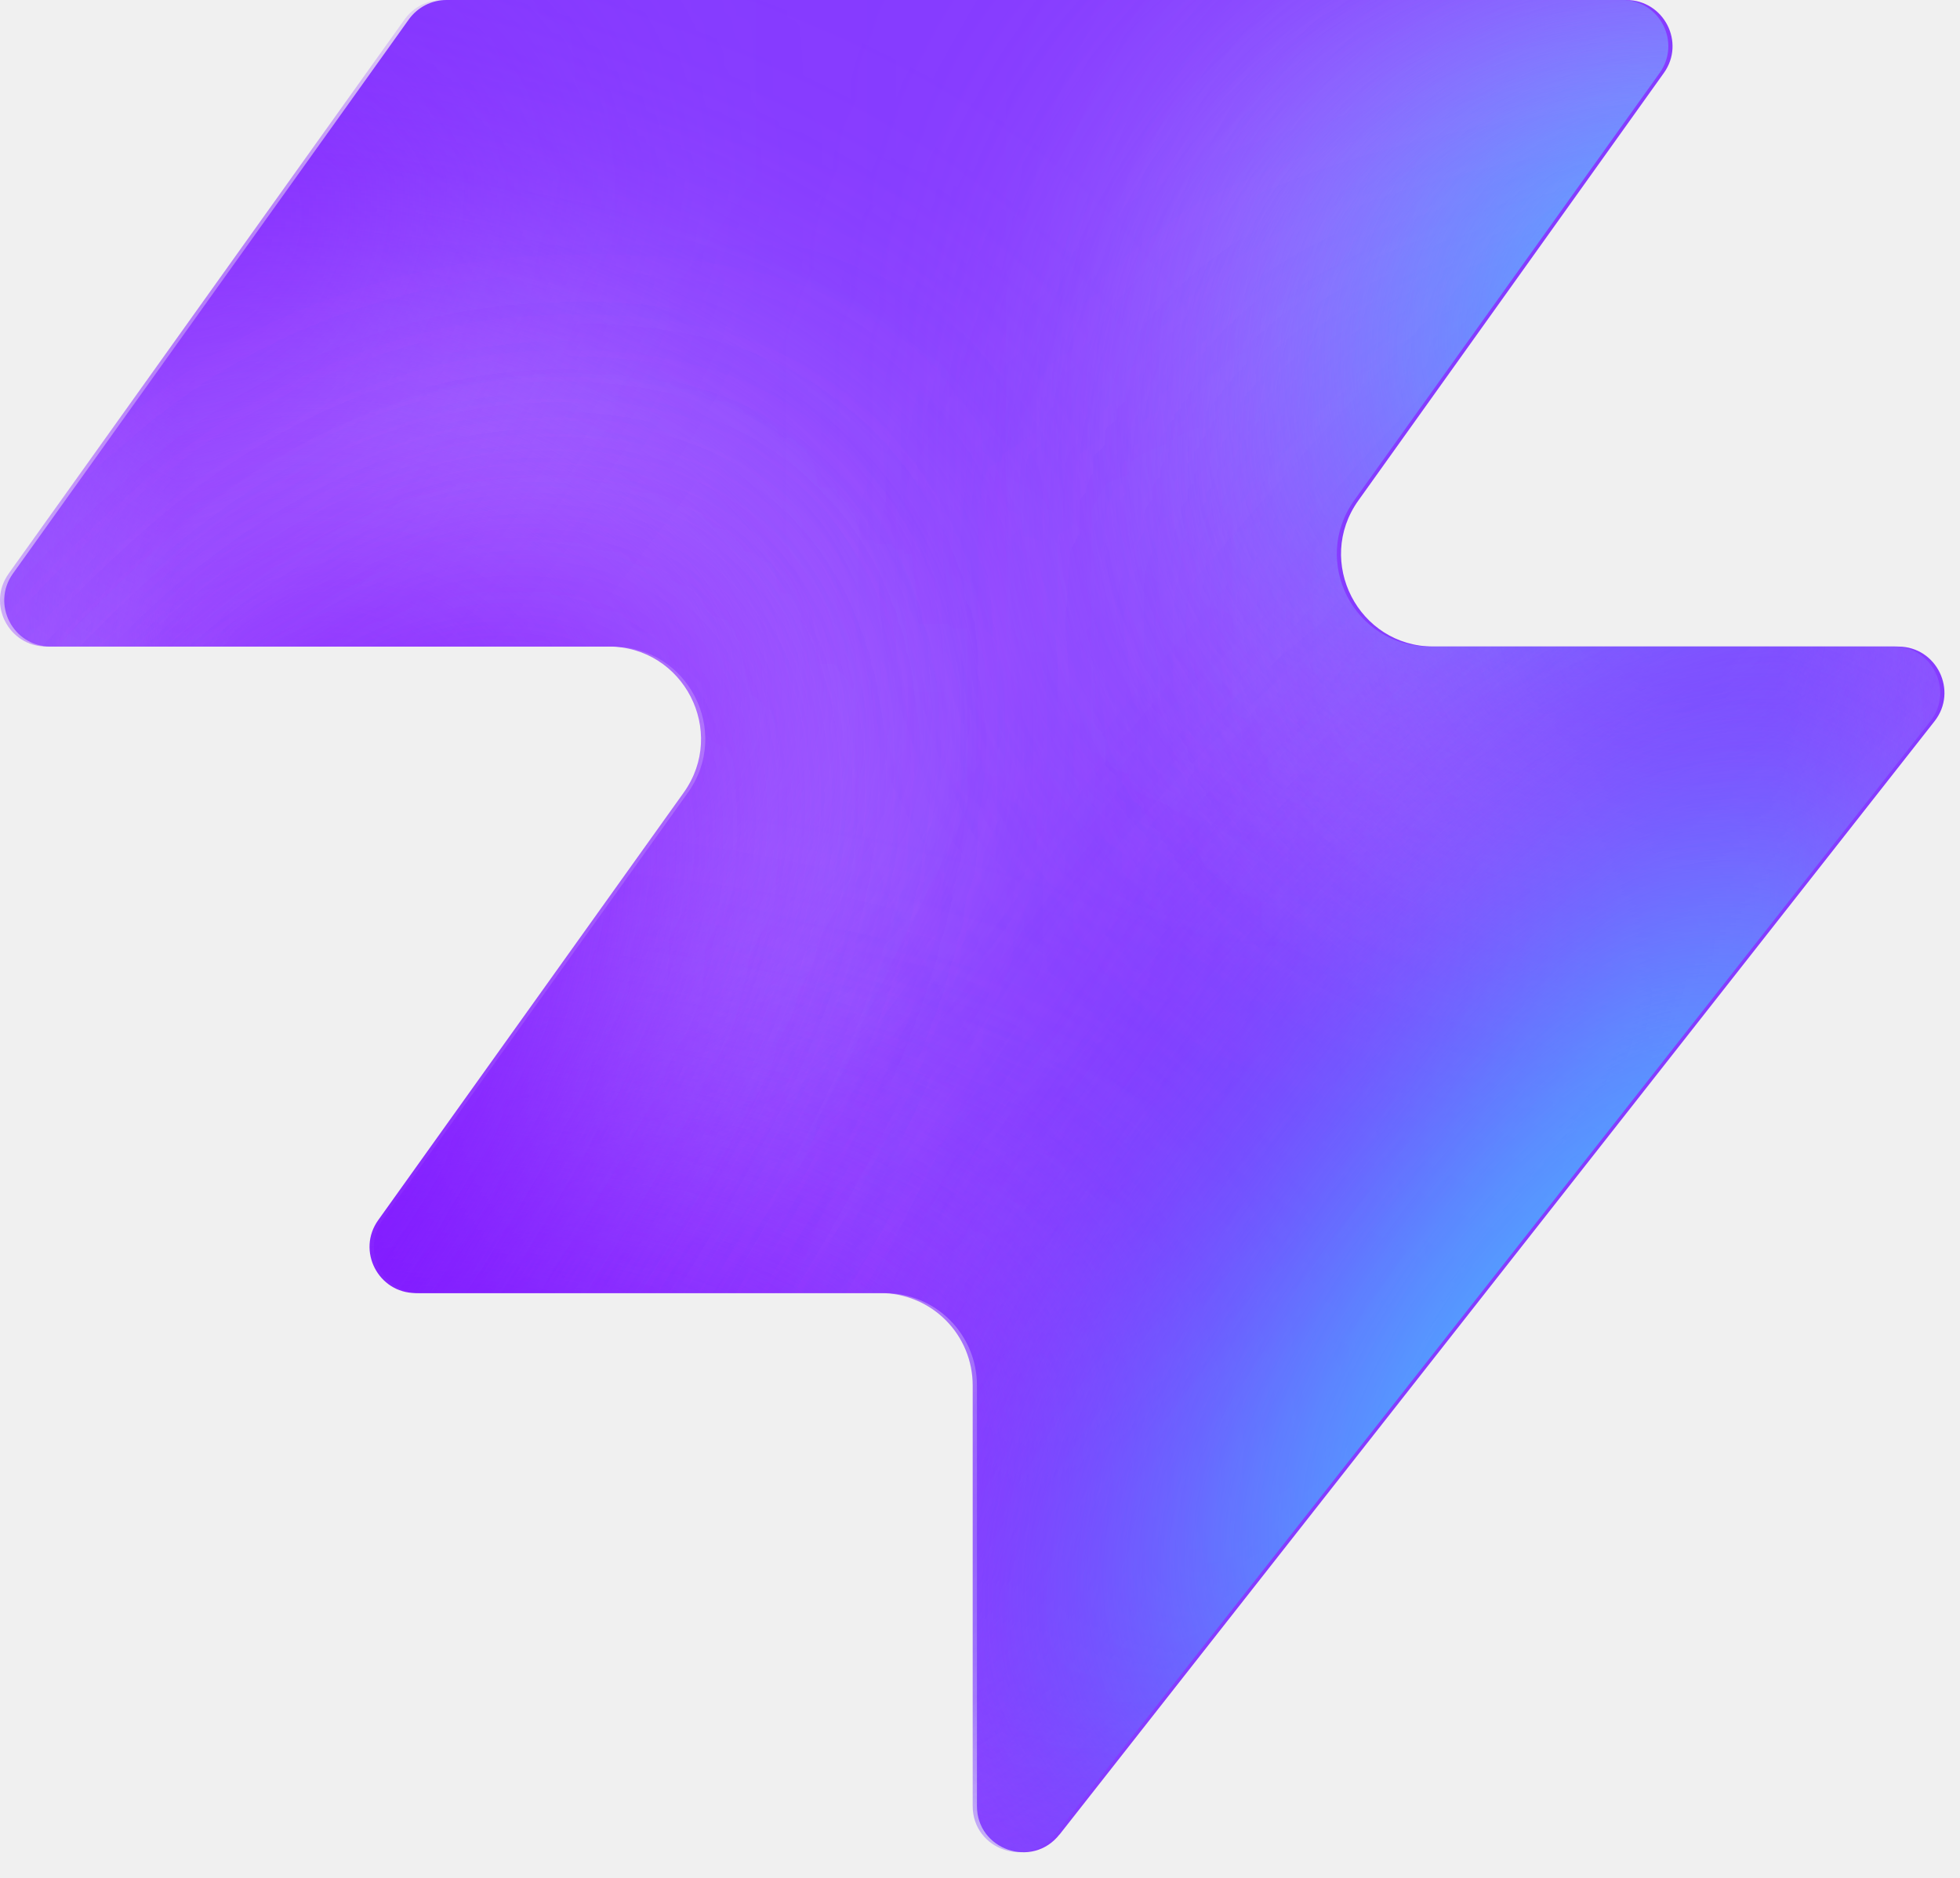
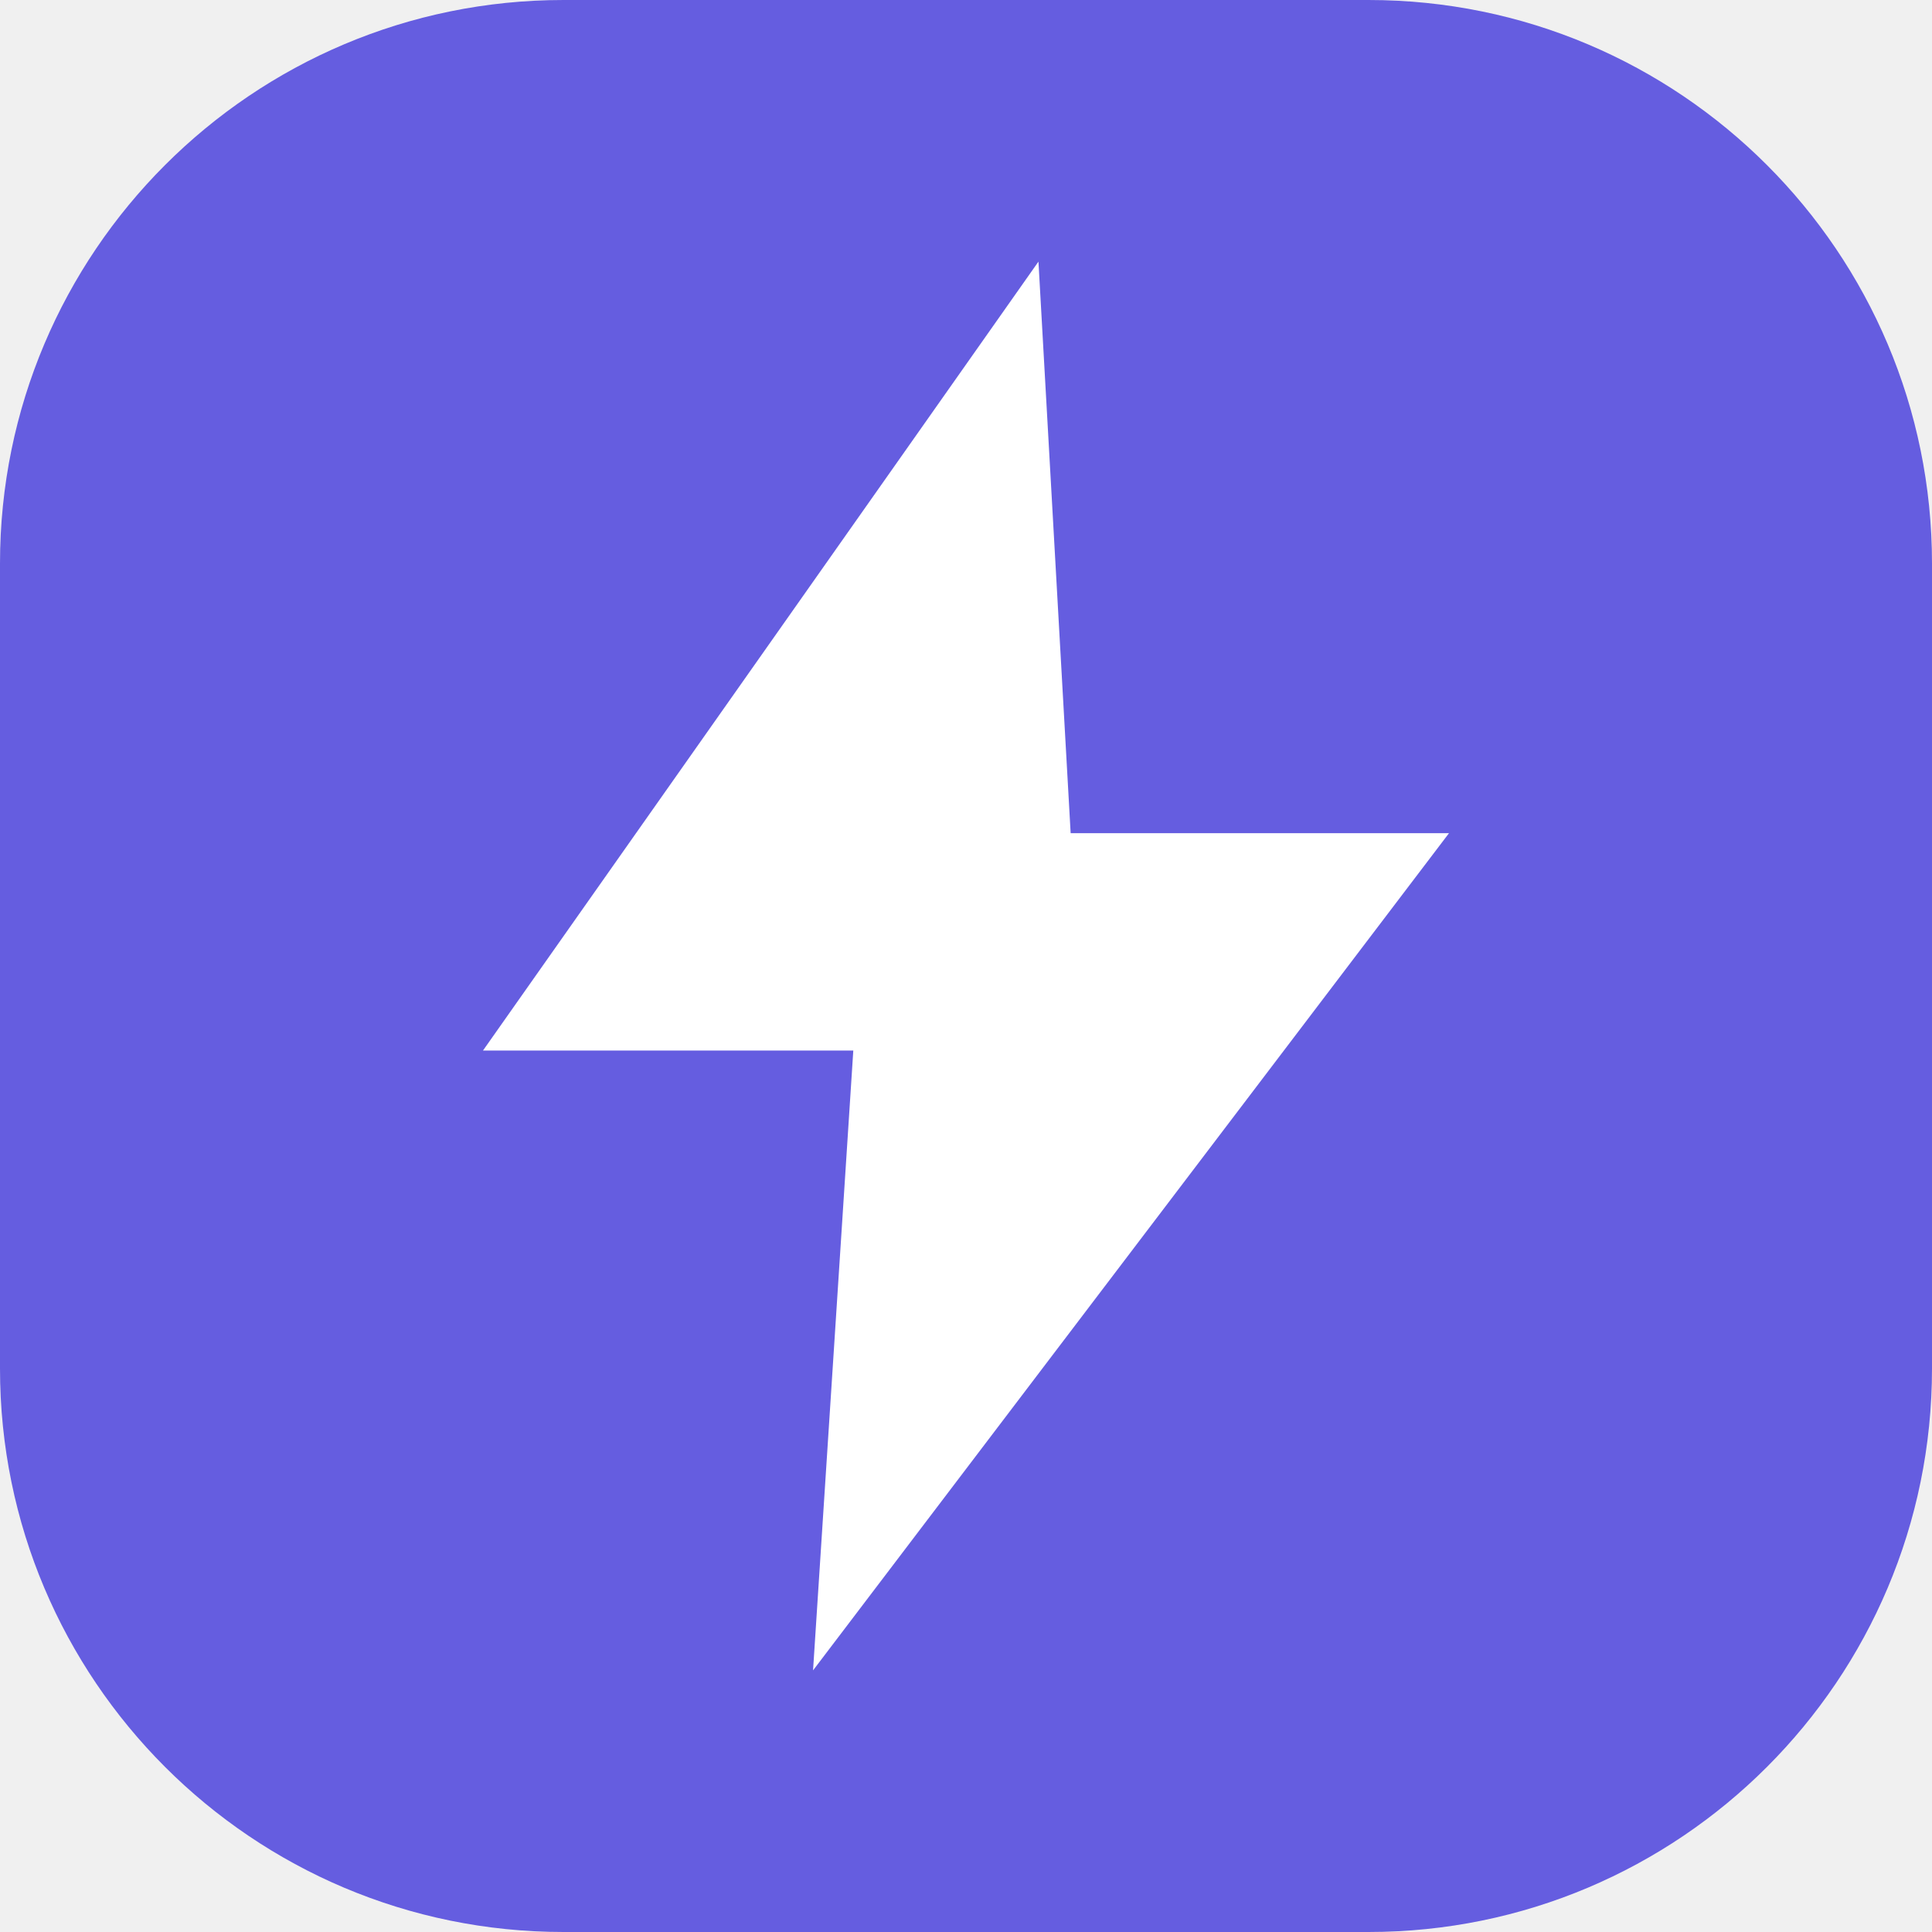
- <svg xmlns="http://www.w3.org/2000/svg" width="48" height="46" fill="none" viewBox="0 0 48 46">
-   <path fill="#863bff" d="M25.946 44.938c-.664.845-2.021.375-2.021-.698V33.937a2.26 2.26 0 0 0-2.262-2.262H10.287c-.92 0-1.456-1.04-.92-1.788l7.48-10.471c1.07-1.497 0-3.578-1.842-3.578H1.237c-.92 0-1.456-1.04-.92-1.788L10.013.474c.214-.297.556-.474.92-.474h28.894c.92 0 1.456 1.04.92 1.788l-7.48 10.471c-1.07 1.498 0 3.579 1.842 3.579h11.377c.943 0 1.473 1.088.89 1.83L25.947 44.94z" style="fill:#863bff;fill:color(display-p3 .525 .23 1);fill-opacity:1" />
-   <mask id="a" width="48" height="46" x="0" y="0" maskUnits="userSpaceOnUse" style="mask-type:alpha">
-     <path fill="#000" d="M25.842 44.938c-.664.844-2.021.375-2.021-.698V33.937a2.26 2.26 0 0 0-2.262-2.262H10.183c-.92 0-1.456-1.04-.92-1.788l7.48-10.471c1.07-1.498 0-3.579-1.842-3.579H1.133c-.92 0-1.456-1.04-.92-1.787L9.91.473c.214-.297.556-.474.92-.474h28.894c.92 0 1.456 1.04.92 1.788l-7.48 10.471c-1.07 1.498 0 3.578 1.842 3.578h11.377c.943 0 1.473 1.088.89 1.832L25.843 44.94z" style="fill:#000;fill-opacity:1" />
-   </mask>
-   <g mask="url(#a)">
-     <g filter="url(#b)">
-       <ellipse cx="5.508" cy="14.704" fill="#ede6ff" rx="5.508" ry="14.704" style="fill:#ede6ff;fill:color(display-p3 .927 .903 1);fill-opacity:1" transform="matrix(.00324 1 1 -.00324 -4.47 31.516)" />
-     </g>
-     <g filter="url(#c)">
-       <ellipse cx="10.399" cy="29.851" fill="#ede6ff" rx="10.399" ry="29.851" style="fill:#ede6ff;fill:color(display-p3 .927 .903 1);fill-opacity:1" transform="matrix(.00324 1 1 -.00324 -39.328 7.883)" />
-     </g>
-     <g filter="url(#d)">
-       <ellipse cx="5.508" cy="30.487" fill="#7e14ff" rx="5.508" ry="30.487" style="fill:#7e14ff;fill:color(display-p3 .492 .077 1);fill-opacity:1" transform="rotate(89.814 -25.913 -14.639)scale(1 -1)" />
-     </g>
-     <g filter="url(#e)">
-       <ellipse cx="5.508" cy="30.599" fill="#7e14ff" rx="5.508" ry="30.599" style="fill:#7e14ff;fill:color(display-p3 .492 .077 1);fill-opacity:1" transform="rotate(89.814 -32.644 -3.334)scale(1 -1)" />
-     </g>
-     <g filter="url(#f)">
-       <ellipse cx="5.508" cy="30.599" fill="#7e14ff" rx="5.508" ry="30.599" style="fill:#7e14ff;fill:color(display-p3 .492 .077 1);fill-opacity:1" transform="matrix(.00324 1 1 -.00324 -34.34 30.47)" />
-     </g>
-     <g filter="url(#g)">
-       <ellipse cx="14.072" cy="22.078" fill="#ede6ff" rx="14.072" ry="22.078" style="fill:#ede6ff;fill:color(display-p3 .927 .903 1);fill-opacity:1" transform="rotate(93.35 24.506 48.493)scale(-1 1)" />
-     </g>
-     <g filter="url(#h)">
-       <ellipse cx="3.47" cy="21.501" fill="#7e14ff" rx="3.47" ry="21.501" style="fill:#7e14ff;fill:color(display-p3 .492 .077 1);fill-opacity:1" transform="rotate(89.009 28.708 47.59)scale(-1 1)" />
-     </g>
-     <g filter="url(#i)">
-       <ellipse cx="3.47" cy="21.501" fill="#7e14ff" rx="3.47" ry="21.501" style="fill:#7e14ff;fill:color(display-p3 .492 .077 1);fill-opacity:1" transform="rotate(89.009 28.708 47.59)scale(-1 1)" />
-     </g>
-     <g filter="url(#j)">
-       <ellipse cx=".387" cy="8.972" fill="#7e14ff" rx="4.407" ry="29.108" style="fill:#7e14ff;fill:color(display-p3 .492 .077 1);fill-opacity:1" transform="rotate(39.51 .387 8.972)" />
-     </g>
-     <g filter="url(#k)">
-       <ellipse cx="47.523" cy="-6.092" fill="#7e14ff" rx="4.407" ry="29.108" style="fill:#7e14ff;fill:color(display-p3 .492 .077 1);fill-opacity:1" transform="rotate(37.892 47.523 -6.092)" />
-     </g>
-     <g filter="url(#l)">
-       <ellipse cx="41.412" cy="6.333" fill="#47bfff" rx="5.971" ry="9.665" style="fill:#47bfff;fill:color(display-p3 .28 .748 1);fill-opacity:1" transform="rotate(37.892 41.412 6.333)" />
-     </g>
-     <g filter="url(#m)">
-       <ellipse cx="-1.879" cy="38.332" fill="#7e14ff" rx="4.407" ry="29.108" style="fill:#7e14ff;fill:color(display-p3 .492 .077 1);fill-opacity:1" transform="rotate(37.892 -1.88 38.332)" />
-     </g>
-     <g filter="url(#n)">
-       <ellipse cx="-1.879" cy="38.332" fill="#7e14ff" rx="4.407" ry="29.108" style="fill:#7e14ff;fill:color(display-p3 .492 .077 1);fill-opacity:1" transform="rotate(37.892 -1.88 38.332)" />
-     </g>
-     <g filter="url(#o)">
-       <ellipse cx="35.651" cy="29.907" fill="#7e14ff" rx="4.407" ry="29.108" style="fill:#7e14ff;fill:color(display-p3 .492 .077 1);fill-opacity:1" transform="rotate(37.892 35.651 29.907)" />
-     </g>
-     <g filter="url(#p)">
-       <ellipse cx="38.418" cy="32.4" fill="#47bfff" rx="5.971" ry="15.297" style="fill:#47bfff;fill:color(display-p3 .28 .748 1);fill-opacity:1" transform="rotate(37.892 38.418 32.4)" />
-     </g>
-   </g>
-   <defs>
-     <filter id="b" width="60.045" height="41.654" x="-19.77" y="16.149" color-interpolation-filters="sRGB" filterUnits="userSpaceOnUse">
-       <feFlood flood-opacity="0" result="BackgroundImageFix" />
-       <feBlend in="SourceGraphic" in2="BackgroundImageFix" result="shape" />
-       <feGaussianBlur result="effect1_foregroundBlur_2002_17158" stdDeviation="7.659" />
-     </filter>
-     <filter id="c" width="90.34" height="51.437" x="-54.613" y="-7.533" color-interpolation-filters="sRGB" filterUnits="userSpaceOnUse">
-       <feFlood flood-opacity="0" result="BackgroundImageFix" />
-       <feBlend in="SourceGraphic" in2="BackgroundImageFix" result="shape" />
-       <feGaussianBlur result="effect1_foregroundBlur_2002_17158" stdDeviation="7.659" />
-     </filter>
-     <filter id="d" width="79.355" height="29.4" x="-49.64" y="2.03" color-interpolation-filters="sRGB" filterUnits="userSpaceOnUse">
-       <feFlood flood-opacity="0" result="BackgroundImageFix" />
-       <feBlend in="SourceGraphic" in2="BackgroundImageFix" result="shape" />
-       <feGaussianBlur result="effect1_foregroundBlur_2002_17158" stdDeviation="4.596" />
-     </filter>
-     <filter id="e" width="79.579" height="29.4" x="-45.045" y="20.029" color-interpolation-filters="sRGB" filterUnits="userSpaceOnUse">
-       <feFlood flood-opacity="0" result="BackgroundImageFix" />
-       <feBlend in="SourceGraphic" in2="BackgroundImageFix" result="shape" />
-       <feGaussianBlur result="effect1_foregroundBlur_2002_17158" stdDeviation="4.596" />
-     </filter>
-     <filter id="f" width="79.579" height="29.4" x="-43.513" y="21.178" color-interpolation-filters="sRGB" filterUnits="userSpaceOnUse">
-       <feFlood flood-opacity="0" result="BackgroundImageFix" />
-       <feBlend in="SourceGraphic" in2="BackgroundImageFix" result="shape" />
-       <feGaussianBlur result="effect1_foregroundBlur_2002_17158" stdDeviation="4.596" />
-     </filter>
-     <filter id="g" width="74.749" height="58.852" x="15.756" y="-17.901" color-interpolation-filters="sRGB" filterUnits="userSpaceOnUse">
-       <feFlood flood-opacity="0" result="BackgroundImageFix" />
-       <feBlend in="SourceGraphic" in2="BackgroundImageFix" result="shape" />
-       <feGaussianBlur result="effect1_foregroundBlur_2002_17158" stdDeviation="7.659" />
-     </filter>
-     <filter id="h" width="61.377" height="25.362" x="23.548" y="2.284" color-interpolation-filters="sRGB" filterUnits="userSpaceOnUse">
-       <feFlood flood-opacity="0" result="BackgroundImageFix" />
-       <feBlend in="SourceGraphic" in2="BackgroundImageFix" result="shape" />
-       <feGaussianBlur result="effect1_foregroundBlur_2002_17158" stdDeviation="4.596" />
-     </filter>
-     <filter id="i" width="61.377" height="25.362" x="23.548" y="2.284" color-interpolation-filters="sRGB" filterUnits="userSpaceOnUse">
-       <feFlood flood-opacity="0" result="BackgroundImageFix" />
-       <feBlend in="SourceGraphic" in2="BackgroundImageFix" result="shape" />
-       <feGaussianBlur result="effect1_foregroundBlur_2002_17158" stdDeviation="4.596" />
-     </filter>
-     <filter id="j" width="56.045" height="63.649" x="-27.636" y="-22.853" color-interpolation-filters="sRGB" filterUnits="userSpaceOnUse">
-       <feFlood flood-opacity="0" result="BackgroundImageFix" />
-       <feBlend in="SourceGraphic" in2="BackgroundImageFix" result="shape" />
-       <feGaussianBlur result="effect1_foregroundBlur_2002_17158" stdDeviation="4.596" />
-     </filter>
-     <filter id="k" width="54.814" height="64.646" x="20.116" y="-38.415" color-interpolation-filters="sRGB" filterUnits="userSpaceOnUse">
-       <feFlood flood-opacity="0" result="BackgroundImageFix" />
-       <feBlend in="SourceGraphic" in2="BackgroundImageFix" result="shape" />
-       <feGaussianBlur result="effect1_foregroundBlur_2002_17158" stdDeviation="4.596" />
-     </filter>
-     <filter id="l" width="33.541" height="35.313" x="24.641" y="-11.323" color-interpolation-filters="sRGB" filterUnits="userSpaceOnUse">
-       <feFlood flood-opacity="0" result="BackgroundImageFix" />
-       <feBlend in="SourceGraphic" in2="BackgroundImageFix" result="shape" />
-       <feGaussianBlur result="effect1_foregroundBlur_2002_17158" stdDeviation="4.596" />
-     </filter>
-     <filter id="m" width="54.814" height="64.646" x="-29.286" y="6.009" color-interpolation-filters="sRGB" filterUnits="userSpaceOnUse">
-       <feFlood flood-opacity="0" result="BackgroundImageFix" />
-       <feBlend in="SourceGraphic" in2="BackgroundImageFix" result="shape" />
-       <feGaussianBlur result="effect1_foregroundBlur_2002_17158" stdDeviation="4.596" />
-     </filter>
-     <filter id="n" width="54.814" height="64.646" x="-29.286" y="6.009" color-interpolation-filters="sRGB" filterUnits="userSpaceOnUse">
-       <feFlood flood-opacity="0" result="BackgroundImageFix" />
-       <feBlend in="SourceGraphic" in2="BackgroundImageFix" result="shape" />
-       <feGaussianBlur result="effect1_foregroundBlur_2002_17158" stdDeviation="4.596" />
-     </filter>
-     <filter id="o" width="54.814" height="64.646" x="8.244" y="-2.416" color-interpolation-filters="sRGB" filterUnits="userSpaceOnUse">
-       <feFlood flood-opacity="0" result="BackgroundImageFix" />
-       <feBlend in="SourceGraphic" in2="BackgroundImageFix" result="shape" />
-       <feGaussianBlur result="effect1_foregroundBlur_2002_17158" stdDeviation="4.596" />
-     </filter>
-     <filter id="p" width="39.409" height="43.623" x="18.713" y="10.588" color-interpolation-filters="sRGB" filterUnits="userSpaceOnUse">
-       <feFlood flood-opacity="0" result="BackgroundImageFix" />
-       <feBlend in="SourceGraphic" in2="BackgroundImageFix" result="shape" />
-       <feGaussianBlur result="effect1_foregroundBlur_2002_17158" stdDeviation="4.596" />
-     </filter>
-   </defs>
+ <svg xmlns="http://www.w3.org/2000/svg" viewBox="0 0 48 48" fill="none">
+   <rect width="48" height="48" rx="14" fill="#655DE0" />
+   <path d="M25.8 6.5 12 26.1h9.2l-1 15.4L36 20.7h-9.4l-.8-14.2Z" fill="#fff" />
</svg>
